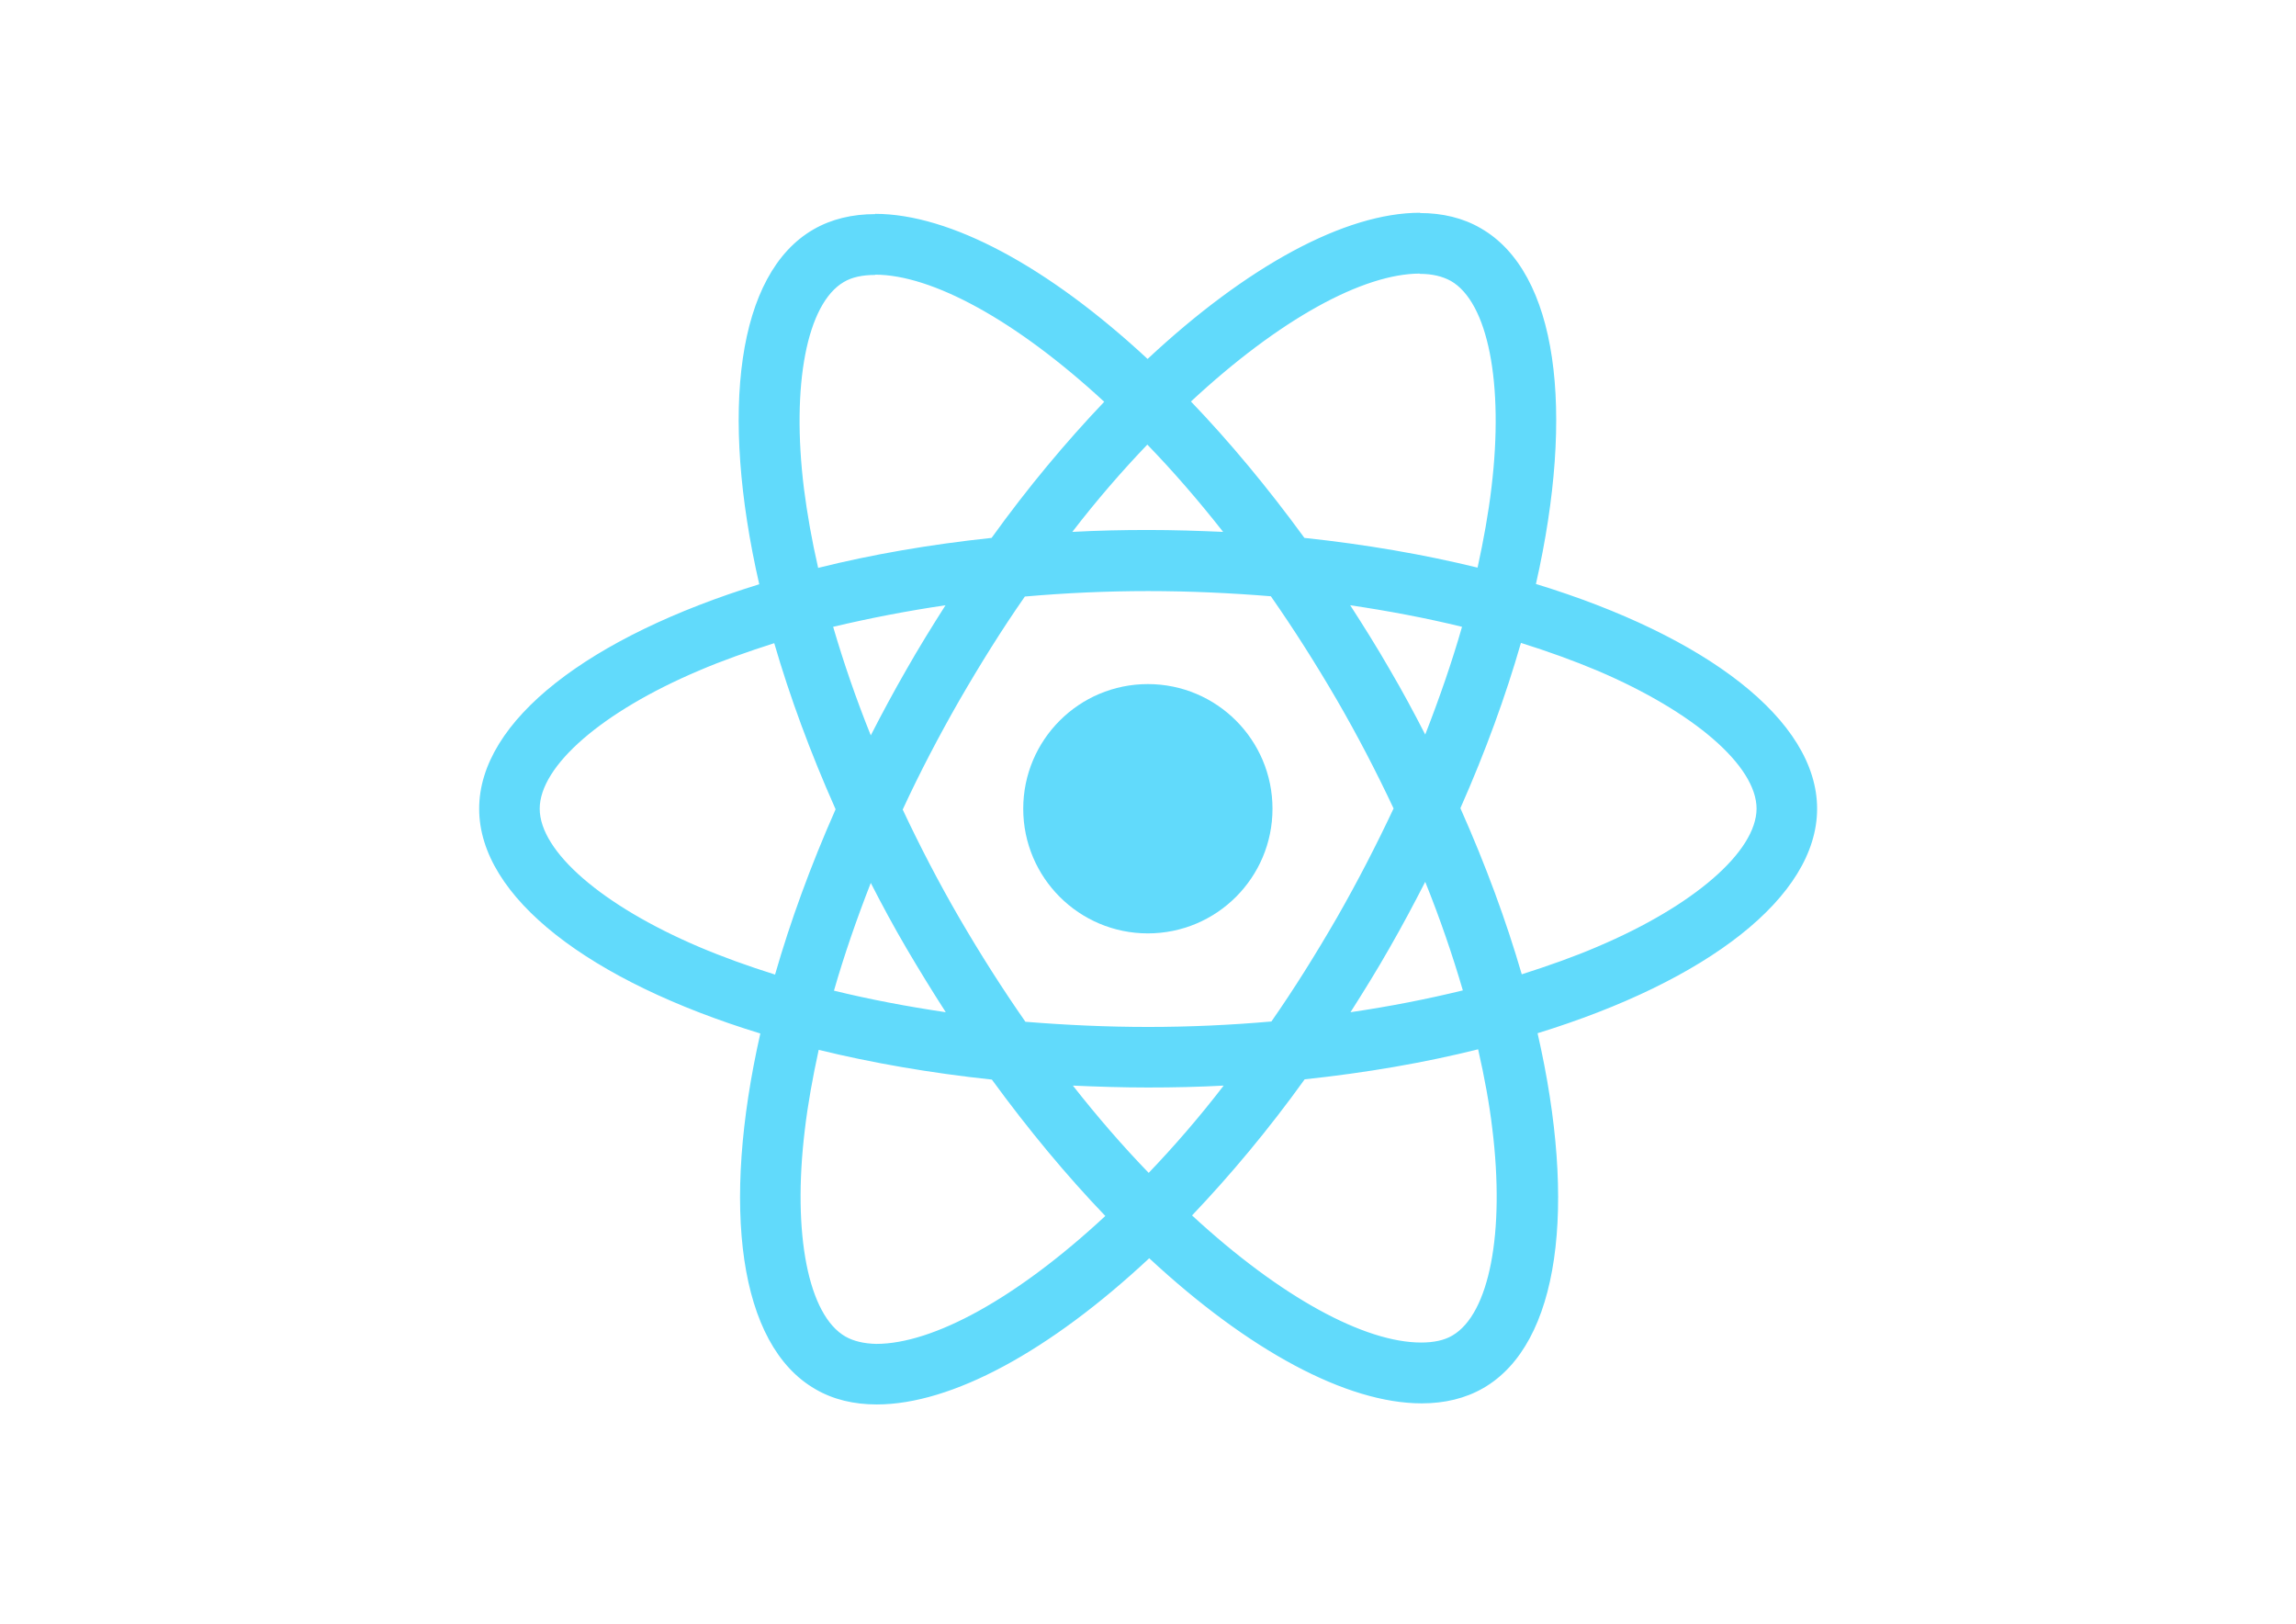
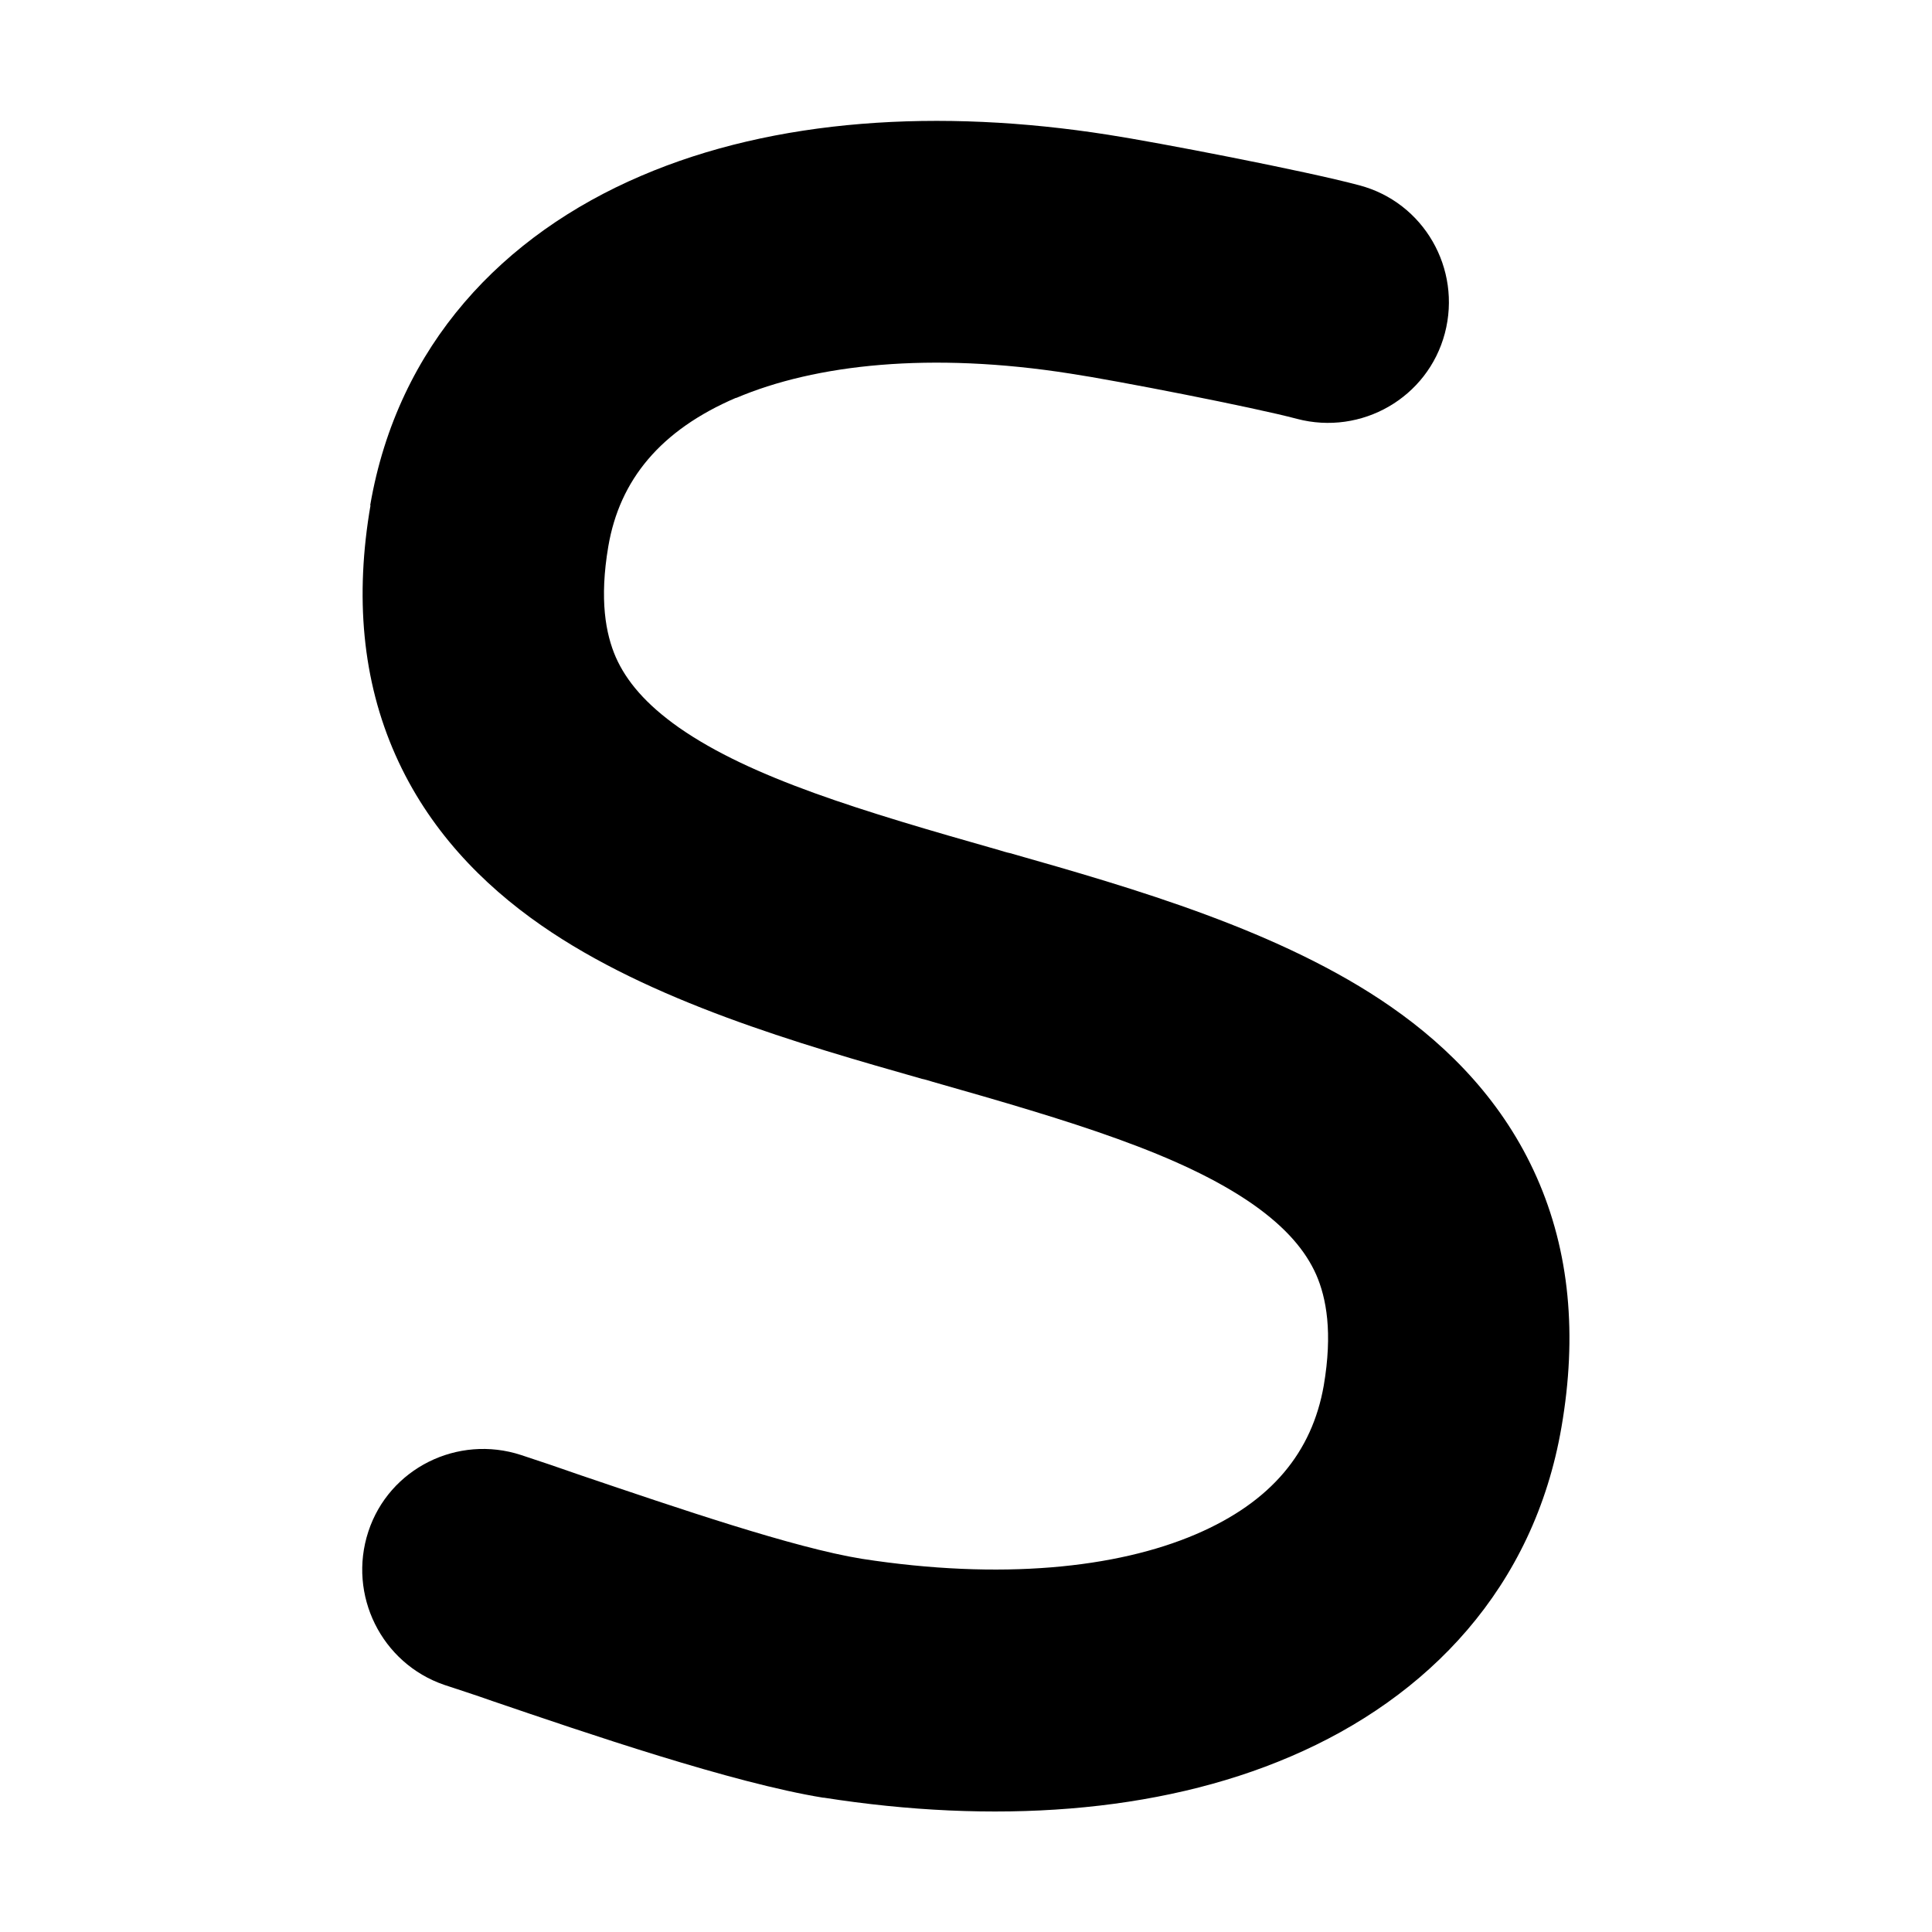
- <svg xmlns="http://www.w3.org/2000/svg" viewBox="0 0 841.9 595.3">
-   <g fill="#61DAFB">
-     <path d="M666.3 296.5c0-32.5-40.7-63.3-103.1-82.4 14.4-63.6 8-114.2-20.2-130.4-6.5-3.8-14.1-5.6-22.4-5.6v22.3c4.6 0 8.3.9 11.4 2.6 13.6 7.8 19.5 37.5 14.9 75.7-1.1 9.4-2.9 19.3-5.1 29.4-19.6-4.8-41-8.5-63.5-10.9-13.5-18.5-27.5-35.3-41.6-50 32.6-30.3 63.2-46.9 84-46.9V78c-27.5 0-63.5 19.6-99.9 53.6-36.4-33.8-72.4-53.2-99.9-53.2v22.3c20.7 0 51.4 16.5 84 46.6-14 14.7-28 31.4-41.3 49.9-22.6 2.4-44 6.1-63.6 11-2.3-10-4-19.7-5.2-29-4.7-38.2 1.1-67.9 14.6-75.8 3-1.8 6.9-2.6 11.5-2.6V78.5c-8.4 0-16 1.8-22.6 5.6-28.1 16.2-34.4 66.7-19.9 130.1-62.2 19.2-102.7 49.9-102.7 82.3 0 32.5 40.7 63.3 103.1 82.4-14.4 63.6-8 114.2 20.2 130.4 6.5 3.8 14.1 5.6 22.5 5.6 27.5 0 63.5-19.6 99.9-53.6 36.4 33.8 72.4 53.2 99.9 53.2 8.4 0 16-1.8 22.6-5.6 28.1-16.2 34.4-66.7 19.9-130.1 62-19.1 102.5-49.9 102.5-82.3zm-130.2-66.7c-3.7 12.9-8.3 26.2-13.5 39.5-4.1-8-8.4-16-13.1-24-4.6-8-9.5-15.8-14.4-23.4 14.2 2.1 27.9 4.7 41 7.9zm-45.8 106.5c-7.8 13.5-15.8 26.3-24.1 38.2-14.9 1.3-30 2-45.2 2-15.1 0-30.2-.7-45-1.9-8.3-11.9-16.4-24.6-24.2-38-7.6-13.1-14.5-26.4-20.8-39.8 6.2-13.4 13.2-26.8 20.7-39.9 7.8-13.5 15.8-26.3 24.1-38.2 14.9-1.3 30-2 45.2-2 15.1 0 30.2.7 45 1.9 8.3 11.9 16.4 24.6 24.2 38 7.6 13.1 14.5 26.4 20.8 39.8-6.3 13.4-13.2 26.8-20.7 39.9zm32.3-13c5.4 13.4 10 26.8 13.8 39.8-13.1 3.2-26.9 5.9-41.2 8 4.9-7.7 9.8-15.6 14.4-23.7 4.6-8 8.9-16.1 13-24.1zM421.2 430c-9.3-9.6-18.6-20.3-27.8-32 9 .4 18.2.7 27.5.7 9.4 0 18.7-.2 27.8-.7-9 11.7-18.3 22.4-27.5 32zm-74.4-58.9c-14.2-2.1-27.9-4.7-41-7.9 3.7-12.9 8.3-26.2 13.5-39.5 4.1 8 8.4 16 13.1 24 4.7 8 9.5 15.8 14.4 23.4zM420.7 163c9.3 9.6 18.6 20.3 27.8 32-9-.4-18.2-.7-27.5-.7-9.4 0-18.7.2-27.8.7 9-11.7 18.3-22.4 27.5-32zm-74 58.9c-4.9 7.7-9.8 15.6-14.4 23.7-4.6 8-8.9 16-13 24-5.4-13.4-10-26.8-13.8-39.8 13.1-3.1 26.9-5.8 41.2-7.9zm-90.5 125.2c-35.4-15.1-58.3-34.9-58.3-50.6 0-15.7 22.9-35.6 58.3-50.6 8.6-3.7 18-7 27.7-10.1 5.7 19.6 13.2 40 22.5 60.9-9.2 20.8-16.6 41.1-22.2 60.6-9.9-3.1-19.3-6.5-28-10.2zM310 490c-13.6-7.8-19.5-37.5-14.9-75.7 1.1-9.4 2.9-19.3 5.1-29.4 19.6 4.8 41 8.5 63.5 10.9 13.5 18.5 27.5 35.3 41.6 50-32.6 30.3-63.2 46.9-84 46.9-4.5-.1-8.3-1-11.3-2.7zm237.2-76.2c4.7 38.2-1.1 67.9-14.6 75.8-3 1.8-6.9 2.6-11.5 2.6-20.7 0-51.4-16.5-84-46.6 14-14.7 28-31.4 41.3-49.9 22.6-2.4 44-6.1 63.6-11 2.3 10.1 4.1 19.8 5.2 29.1zm38.5-66.7c-8.6 3.7-18 7-27.7 10.1-5.7-19.6-13.2-40-22.5-60.9 9.2-20.8 16.6-41.1 22.2-60.6 9.9 3.1 19.3 6.5 28.1 10.2 35.4 15.1 58.3 34.9 58.3 50.6-.1 15.7-23 35.6-58.4 50.6zM320.8 78.4z" />
-     <circle cx="420.9" cy="296.5" r="45.7" />
-     <path d="M520.5 78.1z" />
-   </g>
+ <svg xmlns="http://www.w3.org/2000/svg" t="1726065239064" class="icon" viewBox="0 0 1024 1024" version="1.1" p-id="7894" width="200" height="200">
+   <path d="M390.215 210.8C350.015 228 328.415 254.4 322.415 289.6c-4.8 28.2-1.4 46.4 4 58.8 5.6 12.6 15.8 24.8 33.4 37.2 38.4 26.8 96.6 44.2 169.8 65 2 0.6 3.8 1.2 5.8 1.6 65.4 18.6 144 41.2 201.8 81.4 31.4 21.8 59.8 51 77.2 90.2 17.6 39.6 21.6 84 13.2 132.6-14.6 85-70.6 143.4-143.6 174.6-70.8 30.4-158.2 35.8-247.4 21.8h-0.4c-48-7.8-125.4-34.2-175.2-51.2-9.6-3.4-18.4-6.2-25.6-8.6-33.2-11.4-51.2-47.6-40.2-81.2s47.4-51.6 81-40.6C286.015 774.4 296.615 778 308.015 782c50.8 17.2 112.8 38.4 148.8 44.2 73.6 11.4 135 5 177-13 40.2-17.2 61.6-43.6 67.8-78.8 4.8-28.2 1.4-46.4-4-58.8-5.6-12.6-15.8-24.8-33.4-37.2-38.4-26.8-96.6-44.2-169.8-65-2-0.6-3.8-1.2-5.8-1.6-65.4-18.6-144-41.2-201.8-81.4-31.4-21.8-59.8-51-77.2-90.2-17.6-39.6-21.6-84-13.2-132.6l63 11-63.2-10.8c14.6-85 70.6-143.4 143.6-174.6 70.8-30.4 158.2-35.8 247.4-21.8 26 4 104.8 19.2 133.2 26.8 34.2 9 54.4 44.2 45.4 78.4s-44.2 54.4-78.4 45.4c-22.4-6-96.2-20.4-120.2-24l9.8-63-9.8 63c-73.8-11.6-135-5-177.2 13z" p-id="7895" />
</svg>
